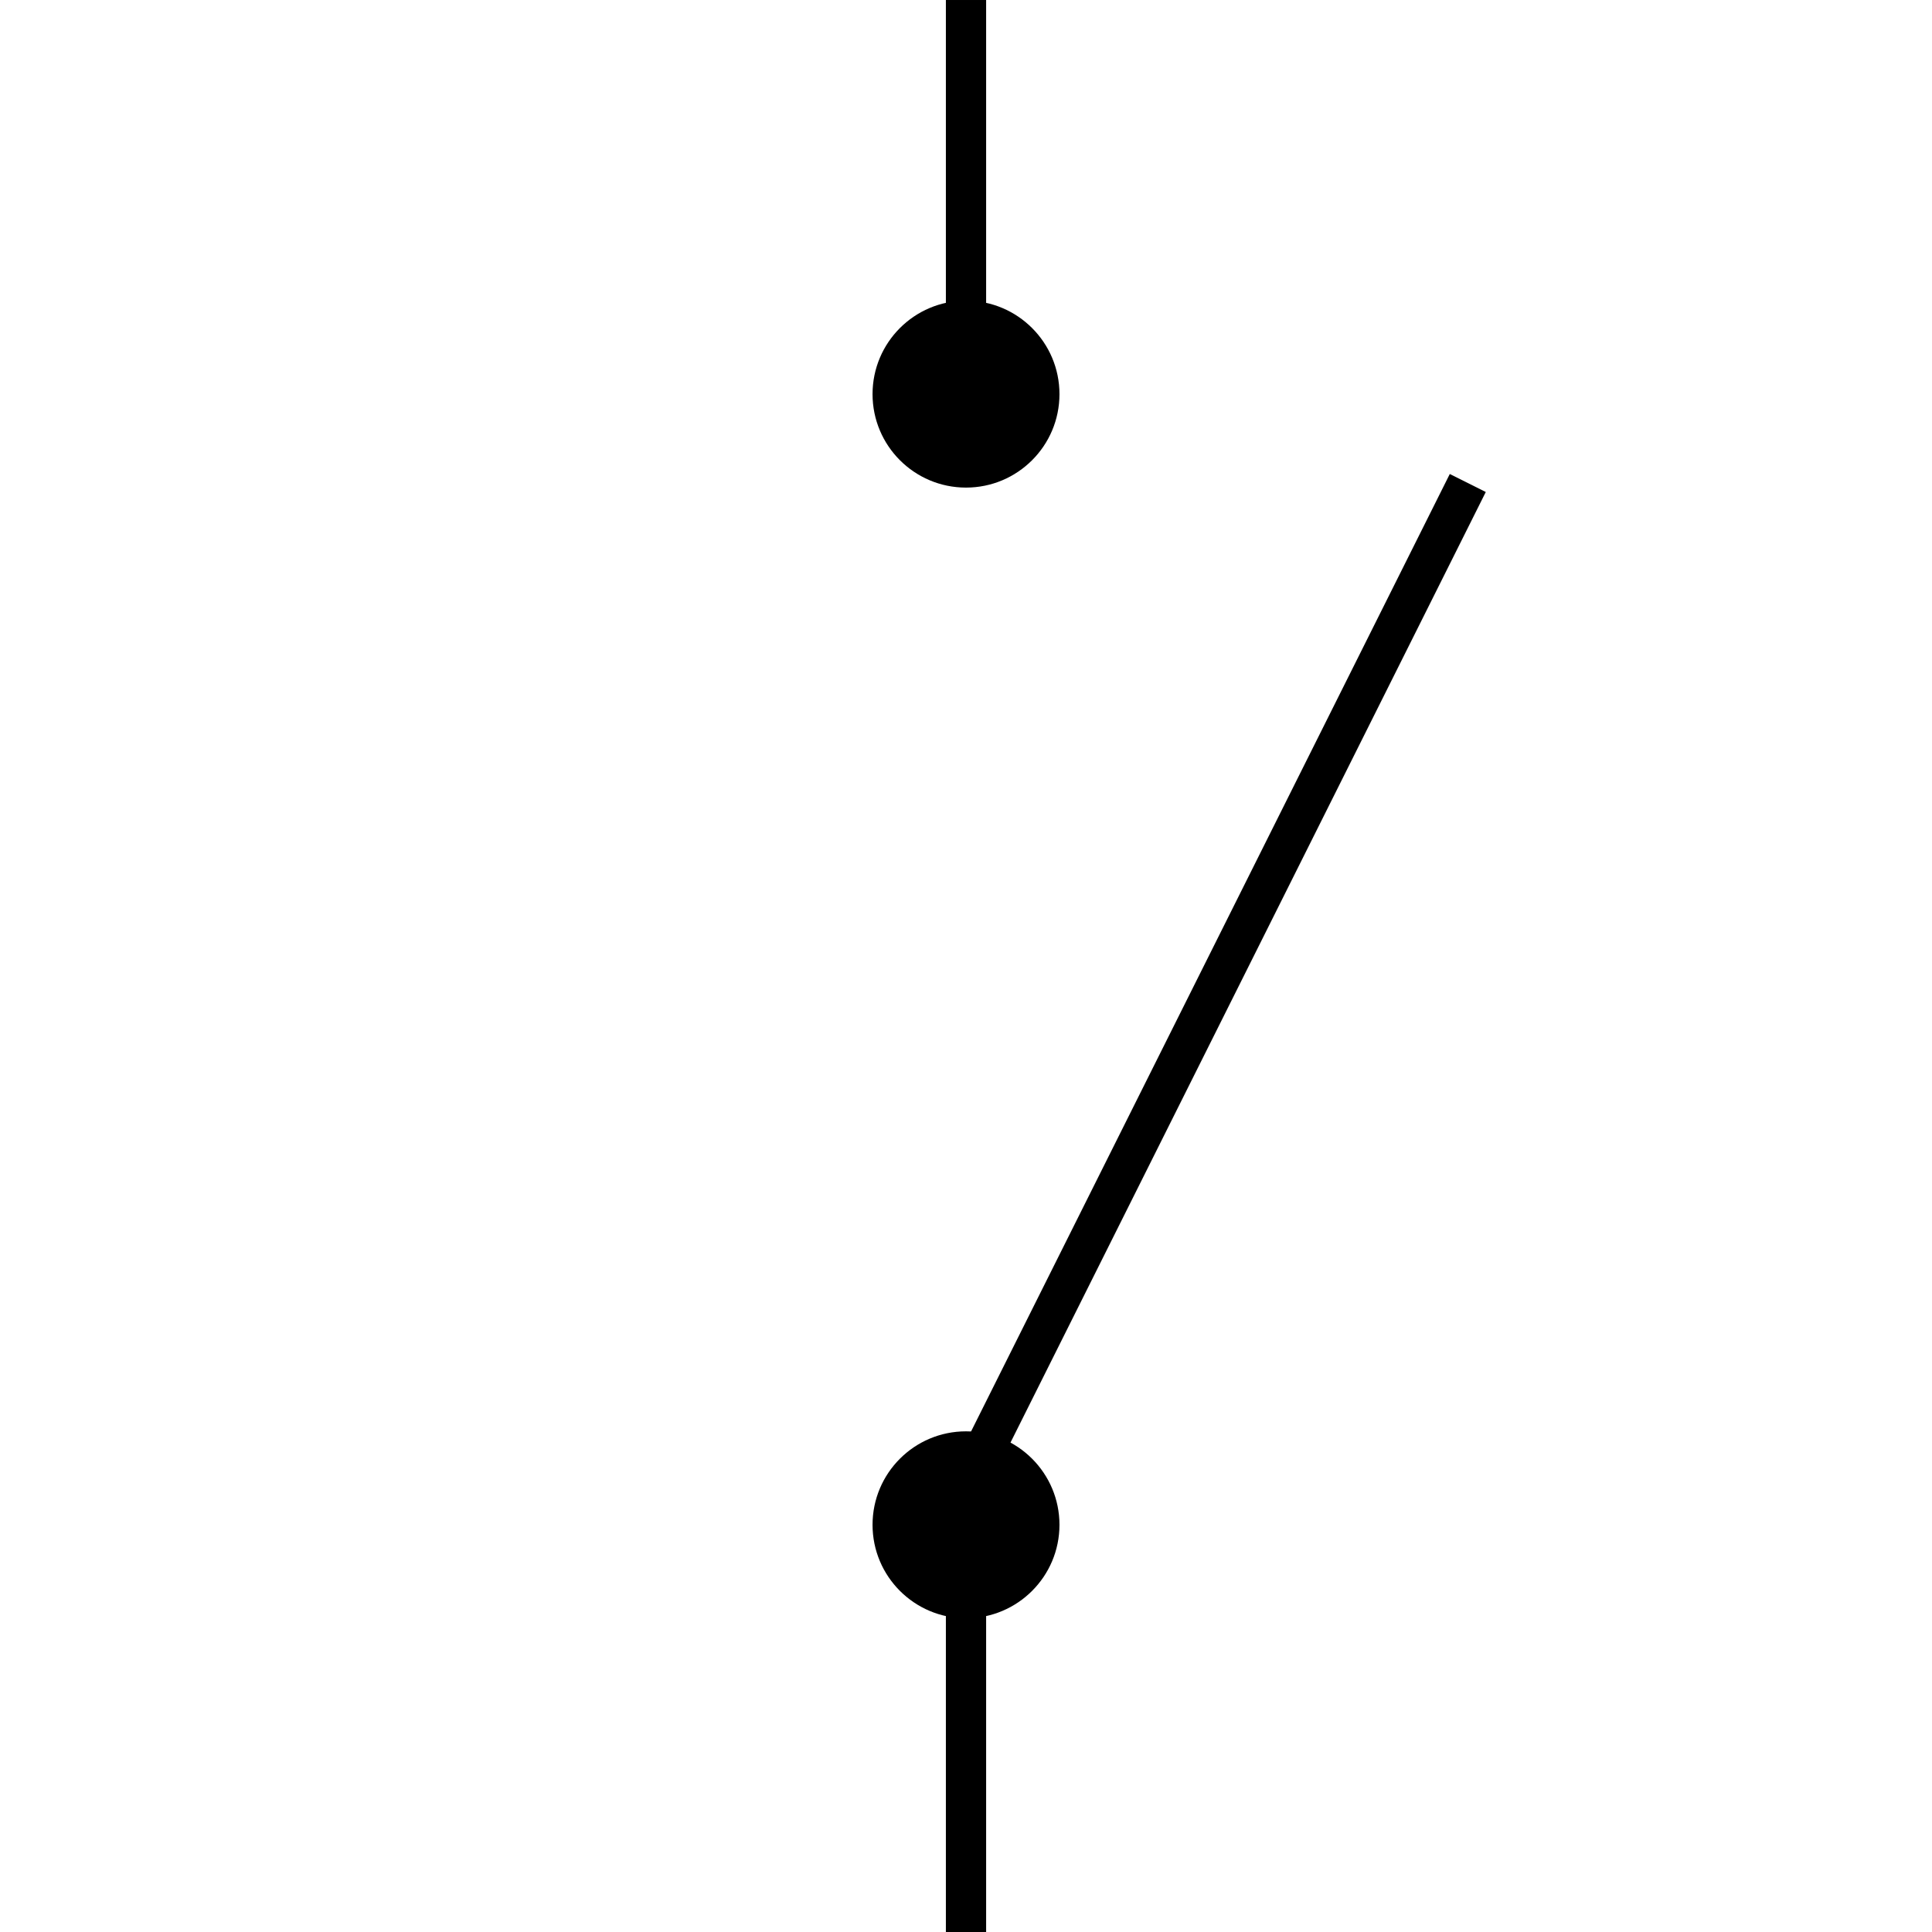
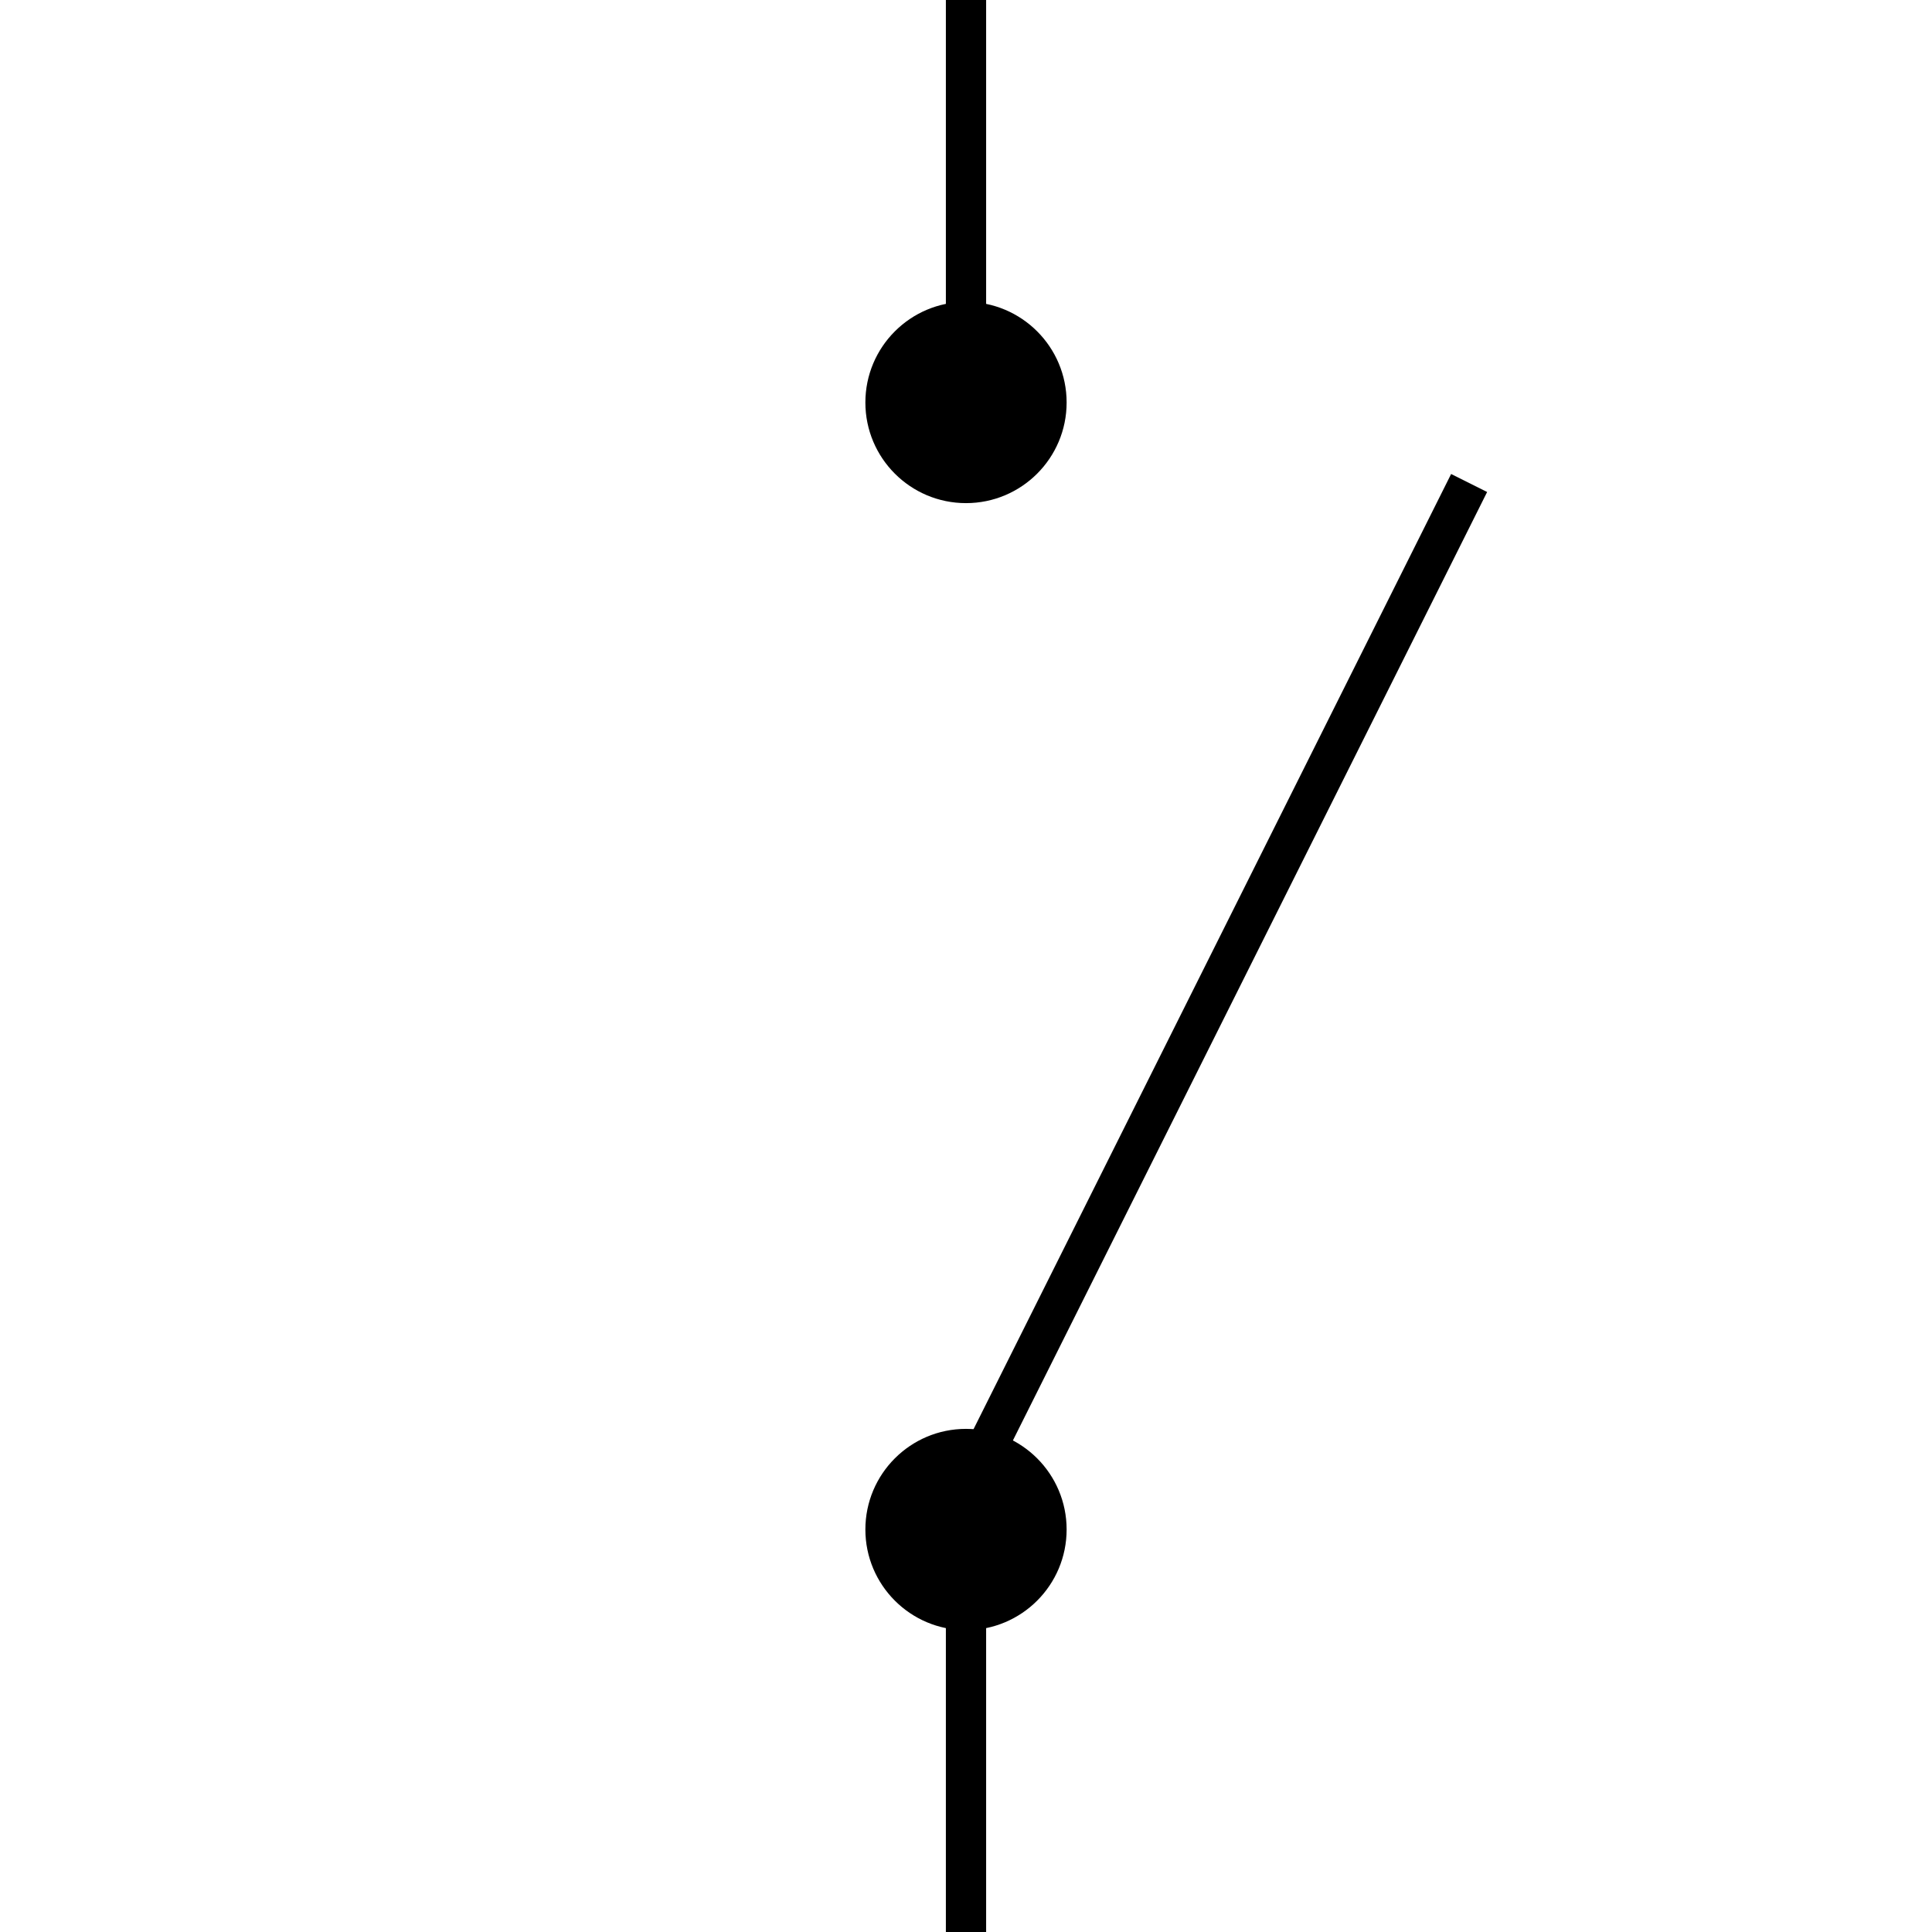
<svg xmlns="http://www.w3.org/2000/svg" width="96" height="96" viewBox="0 0 96 96" version="1.1" id="svg8">
  <defs id="defs2" />
-   <g id="layer1" transform="translate(3.933281,-303.7087)">
-     <path style="fill:none;stroke:#000000;stroke-width:2;stroke-linecap:butt;stroke-linejoin:miter;stroke-miterlimit:4;stroke-dasharray:none;stroke-opacity:1" d="m 44.067,303.709 v 16" id="path2243" />
-     <path style="fill:none;stroke:#000000;stroke-width:2;stroke-linecap:butt;stroke-linejoin:miter;stroke-miterlimit:4;stroke-dasharray:none;stroke-opacity:1" d="m 44.067,399.709 v -16" id="path2245" />
-     <path style="fill:none;stroke:#000000;stroke-width:2;stroke-linecap:butt;stroke-linejoin:miter;stroke-miterlimit:4;stroke-dasharray:none;stroke-opacity:1" d="M 45,375.709 69,327.709" id="path2254" />
-     <circle cy="323.293" cx="44.067" id="circle2252" style="fill:#000000;fill-opacity:1;stroke:none;stroke-width:6.192;stroke-miterlimit:4;stroke-dasharray:none;stroke-dashoffset:0;stroke-opacity:1" r="4.644" />
-     <circle r="4.644" style="fill:#000000;fill-opacity:1;stroke:none;stroke-width:6.192;stroke-miterlimit:4;stroke-dasharray:none;stroke-dashoffset:0;stroke-opacity:1" id="circle2256" cx="44.067" cy="379.475" />
-   </g>
+   <path style="fill:none;stroke:#000000;stroke-width:2;stroke-linecap:butt;stroke-linejoin:miter;stroke-miterlimit:4;stroke-dasharray:none;stroke-opacity:1" d="M 48,0 V 16" id="path2243" />
+   <path style="fill:none;stroke:#000000;stroke-width:2;stroke-linecap:butt;stroke-linejoin:miter;stroke-miterlimit:4;stroke-dasharray:none;stroke-opacity:1" d="M 48,96 V 80" id="path2245" />
+   <path style="fill:none;stroke:#000000;stroke-width:2;stroke-linecap:butt;stroke-linejoin:miter;stroke-miterlimit:4;stroke-dasharray:none;stroke-opacity:1" d="M 49,72 73,24" id="path2254" />
+   <circle cy="20" cx="48" id="circle2252" style="fill:#000000;fill-opacity:1;stroke:none;stroke-width:6.192;stroke-miterlimit:4;stroke-dasharray:none;stroke-dashoffset:0;stroke-opacity:1" r="5" />
+   <circle r="5" style="fill:#000000;fill-opacity:1;stroke:none;stroke-width:6.192;stroke-miterlimit:4;stroke-dasharray:none;stroke-dashoffset:0;stroke-opacity:1" id="circle2256" cx="48" cy="76" />
</svg>
